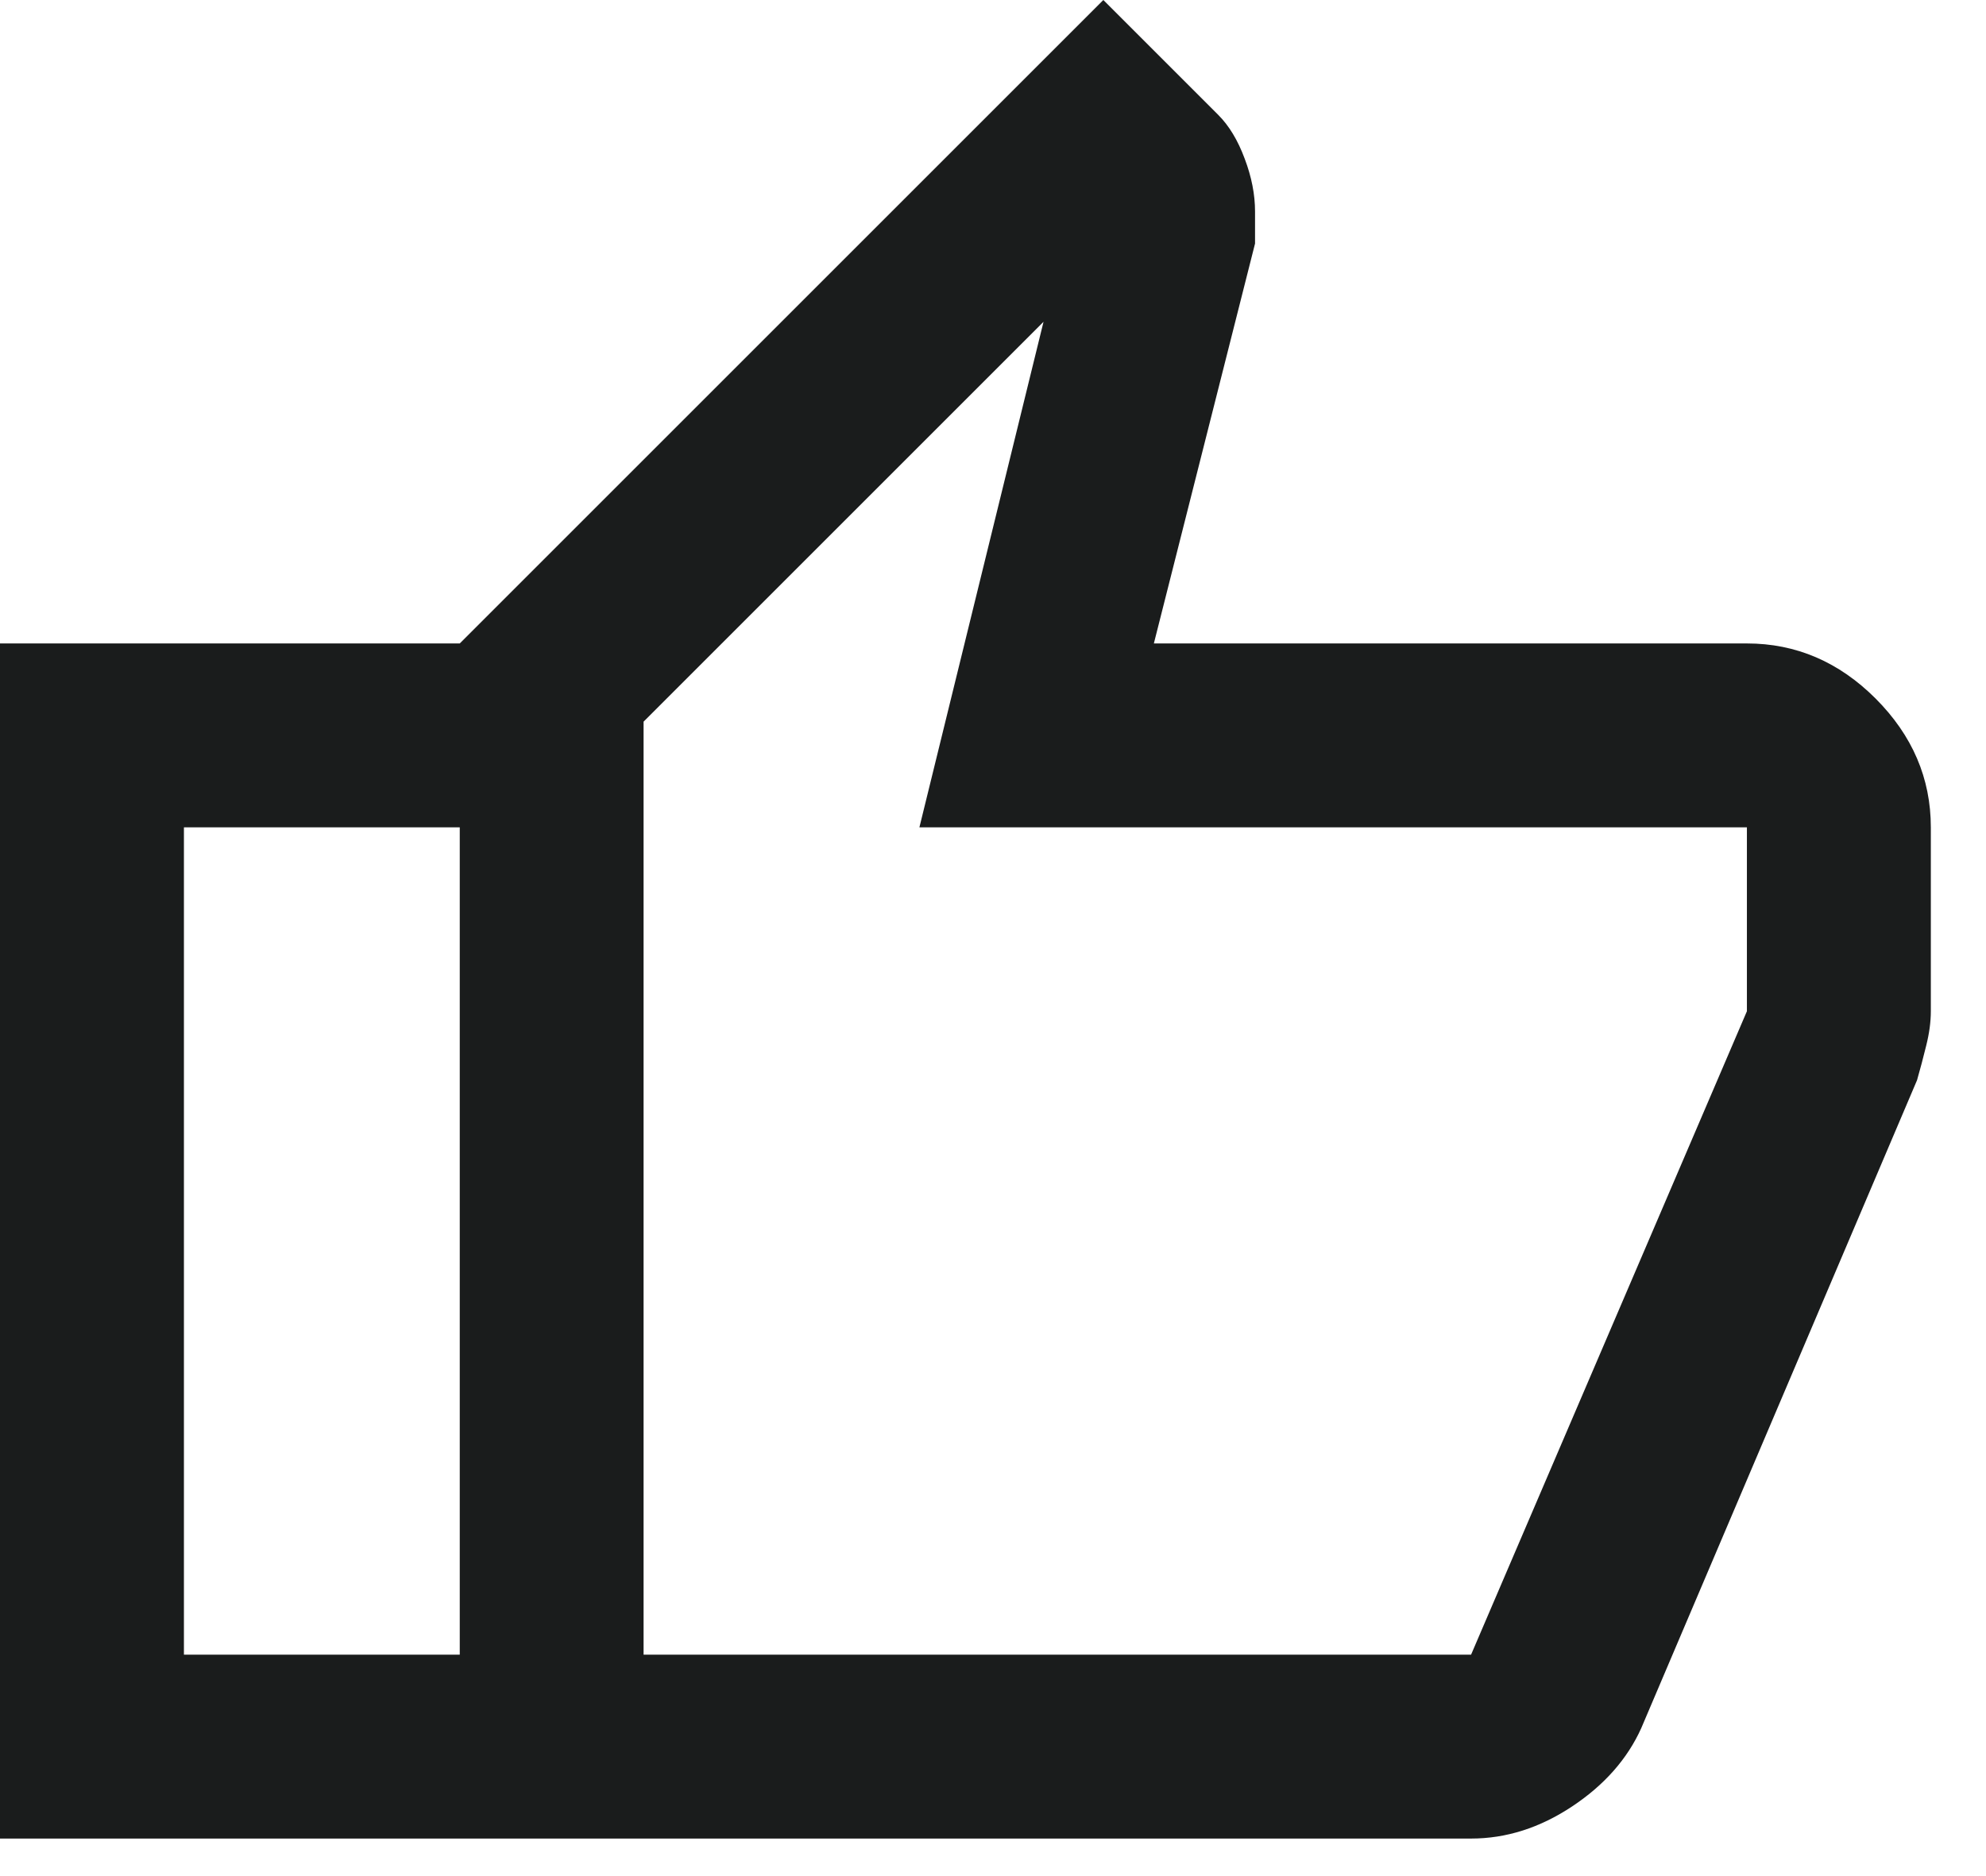
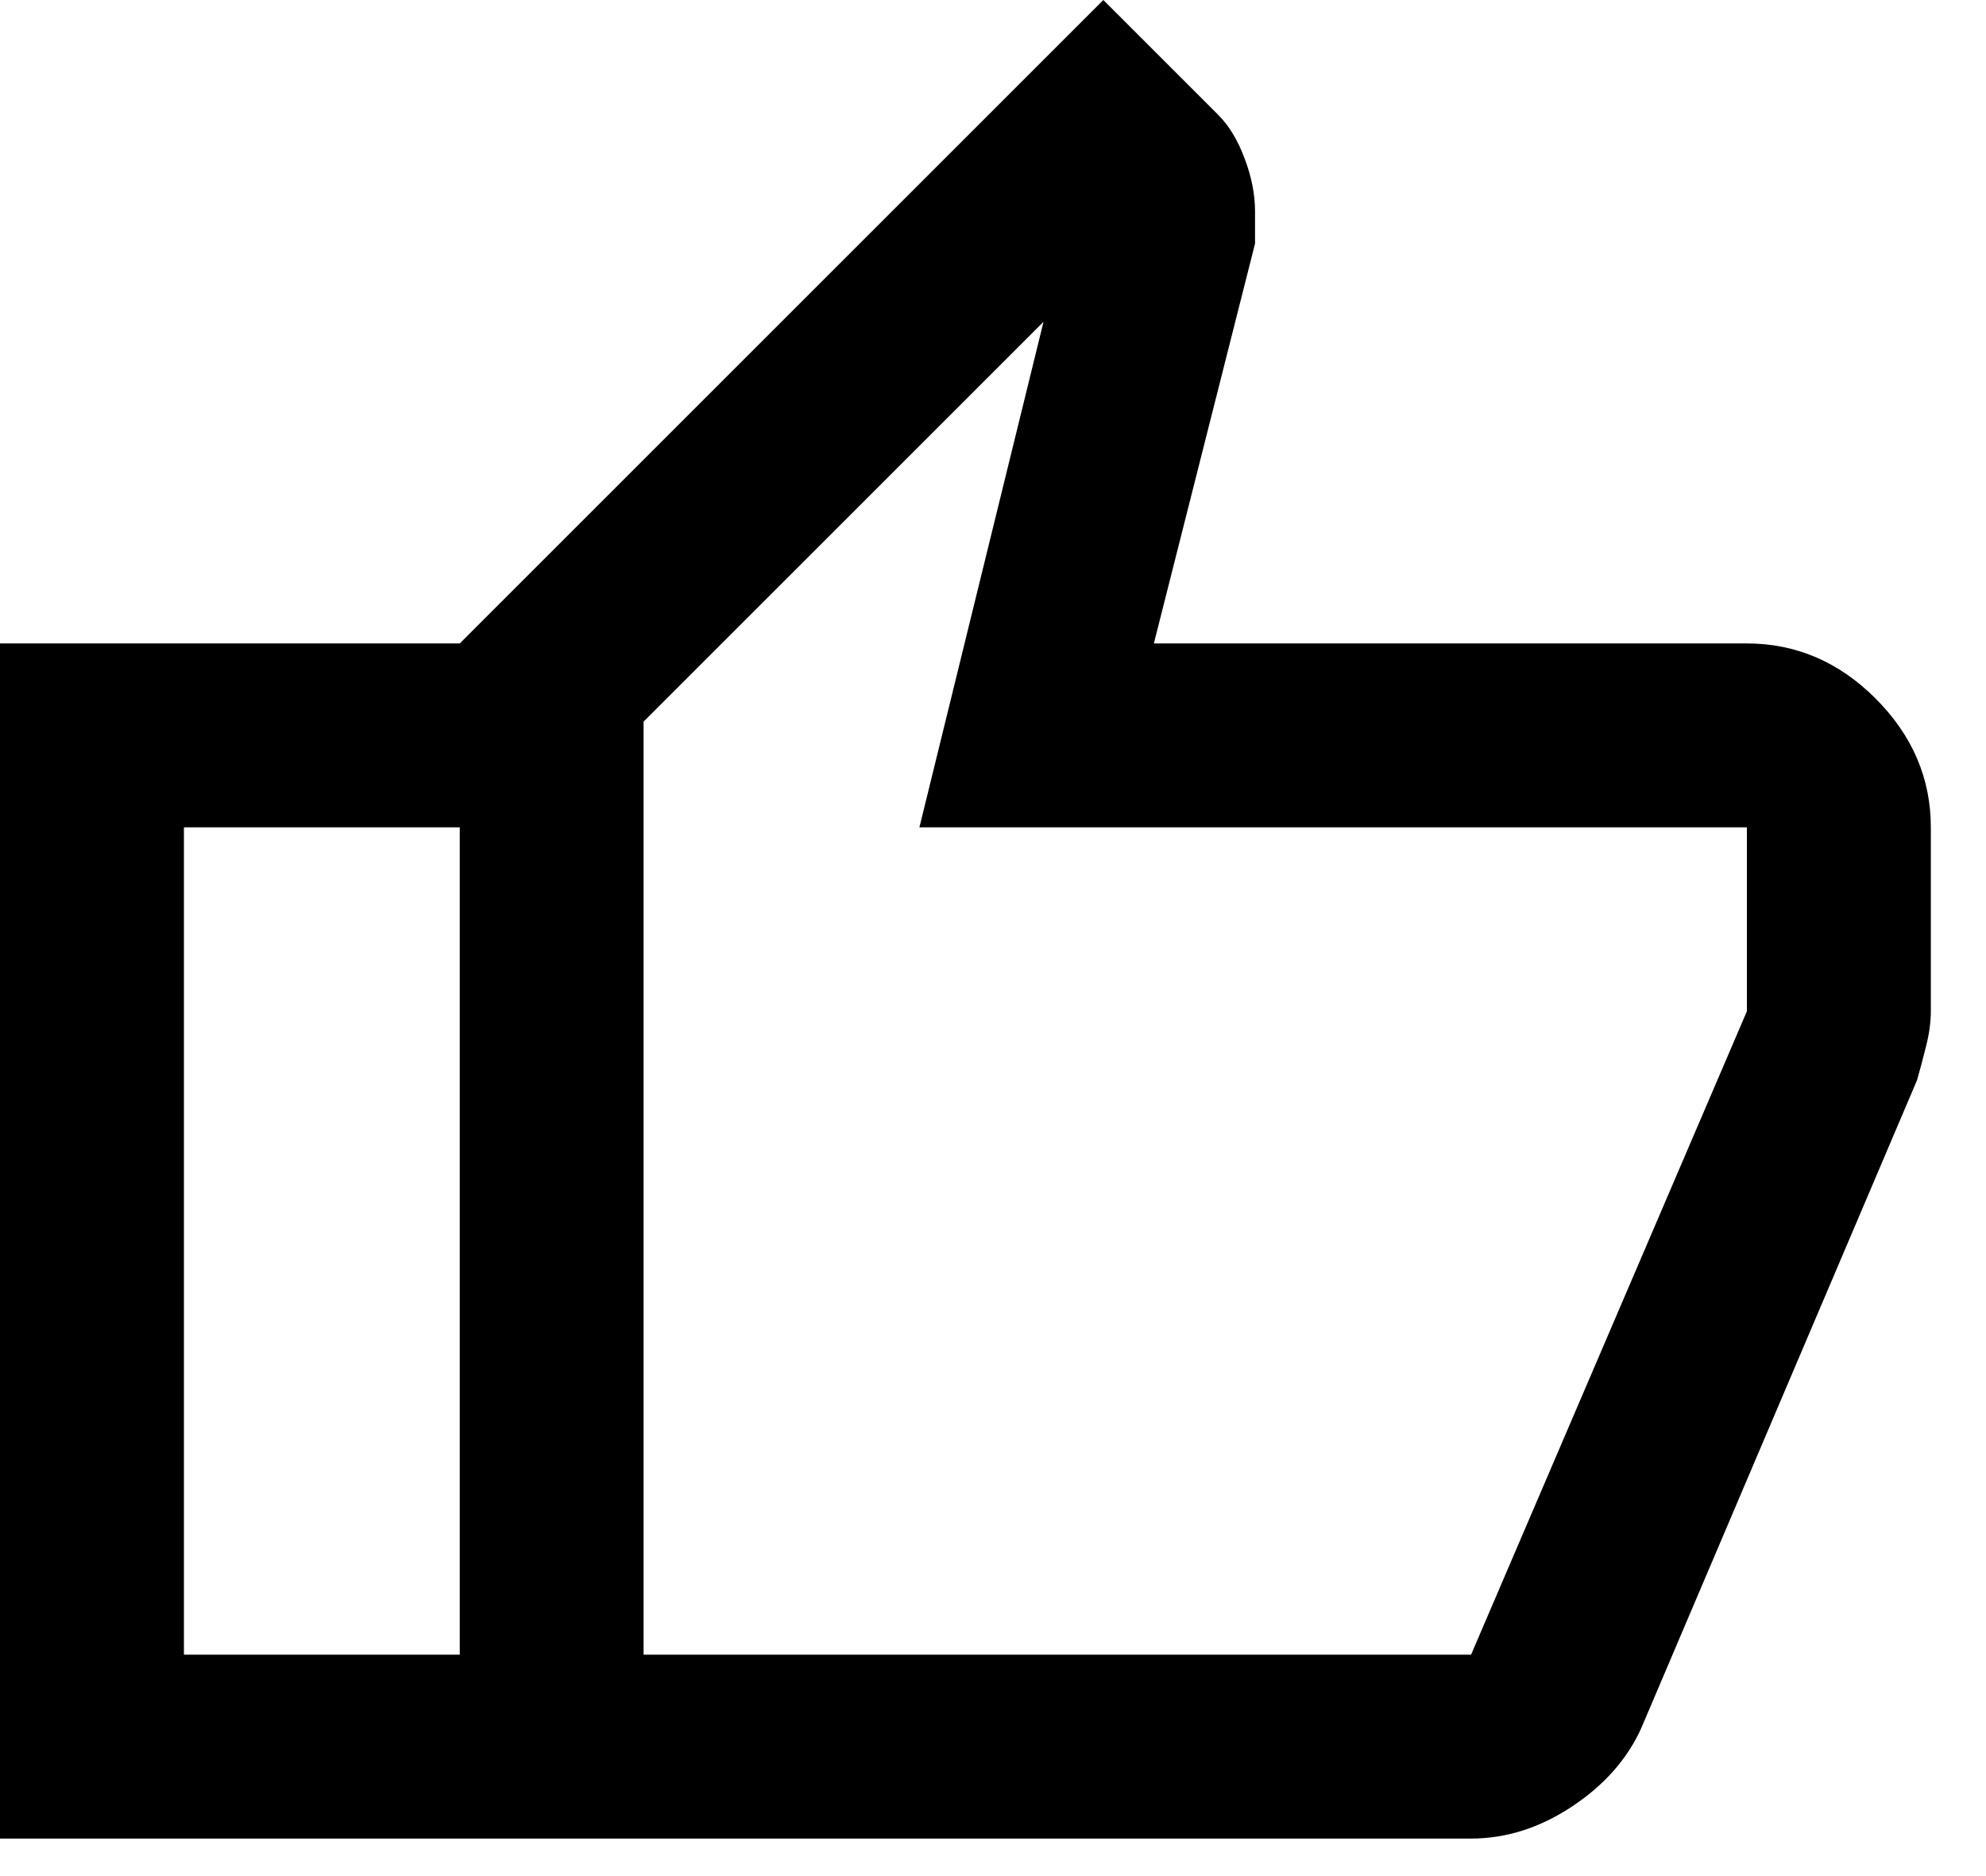
<svg xmlns="http://www.w3.org/2000/svg" width="18" height="17" viewBox="0 0 18 17" fill="none">
-   <path d="M13.333 16.667H4.167V5.833L10 0L11.042 1.042C11.139 1.139 11.219 1.271 11.281 1.438C11.344 1.604 11.375 1.764 11.375 1.917V2.208L10.458 5.833H15.833C16.278 5.833 16.667 6 17 6.333C17.333 6.667 17.5 7.056 17.5 7.5V9.167C17.5 9.264 17.486 9.368 17.458 9.479C17.431 9.59 17.403 9.694 17.375 9.792L14.875 15.667C14.75 15.944 14.542 16.181 14.25 16.375C13.958 16.569 13.653 16.667 13.333 16.667ZM5.833 15H13.333L15.833 9.167V7.5H8.333L9.458 2.917L5.833 6.542V15ZM5.833 6.542V7.5V9.167V15V6.542ZM4.167 5.833V7.5H1.667V15H4.167V16.667H0V5.833H4.167Z" fill="#1A1C1C" />
+   <path d="M13.333 16.667H4.167V5.833L10 0L11.042 1.042C11.139 1.139 11.219 1.271 11.281 1.438C11.344 1.604 11.375 1.764 11.375 1.917V2.208L10.458 5.833H15.833C16.278 5.833 16.667 6 17 6.333C17.333 6.667 17.5 7.056 17.5 7.5V9.167C17.5 9.264 17.486 9.368 17.458 9.479C17.431 9.59 17.403 9.694 17.375 9.792L14.875 15.667C14.75 15.944 14.542 16.181 14.25 16.375C13.958 16.569 13.653 16.667 13.333 16.667ZM5.833 15H13.333L15.833 9.167V7.5H8.333L9.458 2.917L5.833 6.542V15ZM5.833 6.542V7.5V9.167V15V6.542ZM4.167 5.833V7.5H1.667V15H4.167V16.667H0V5.833H4.167Z" fill="currentColor" />
</svg>
